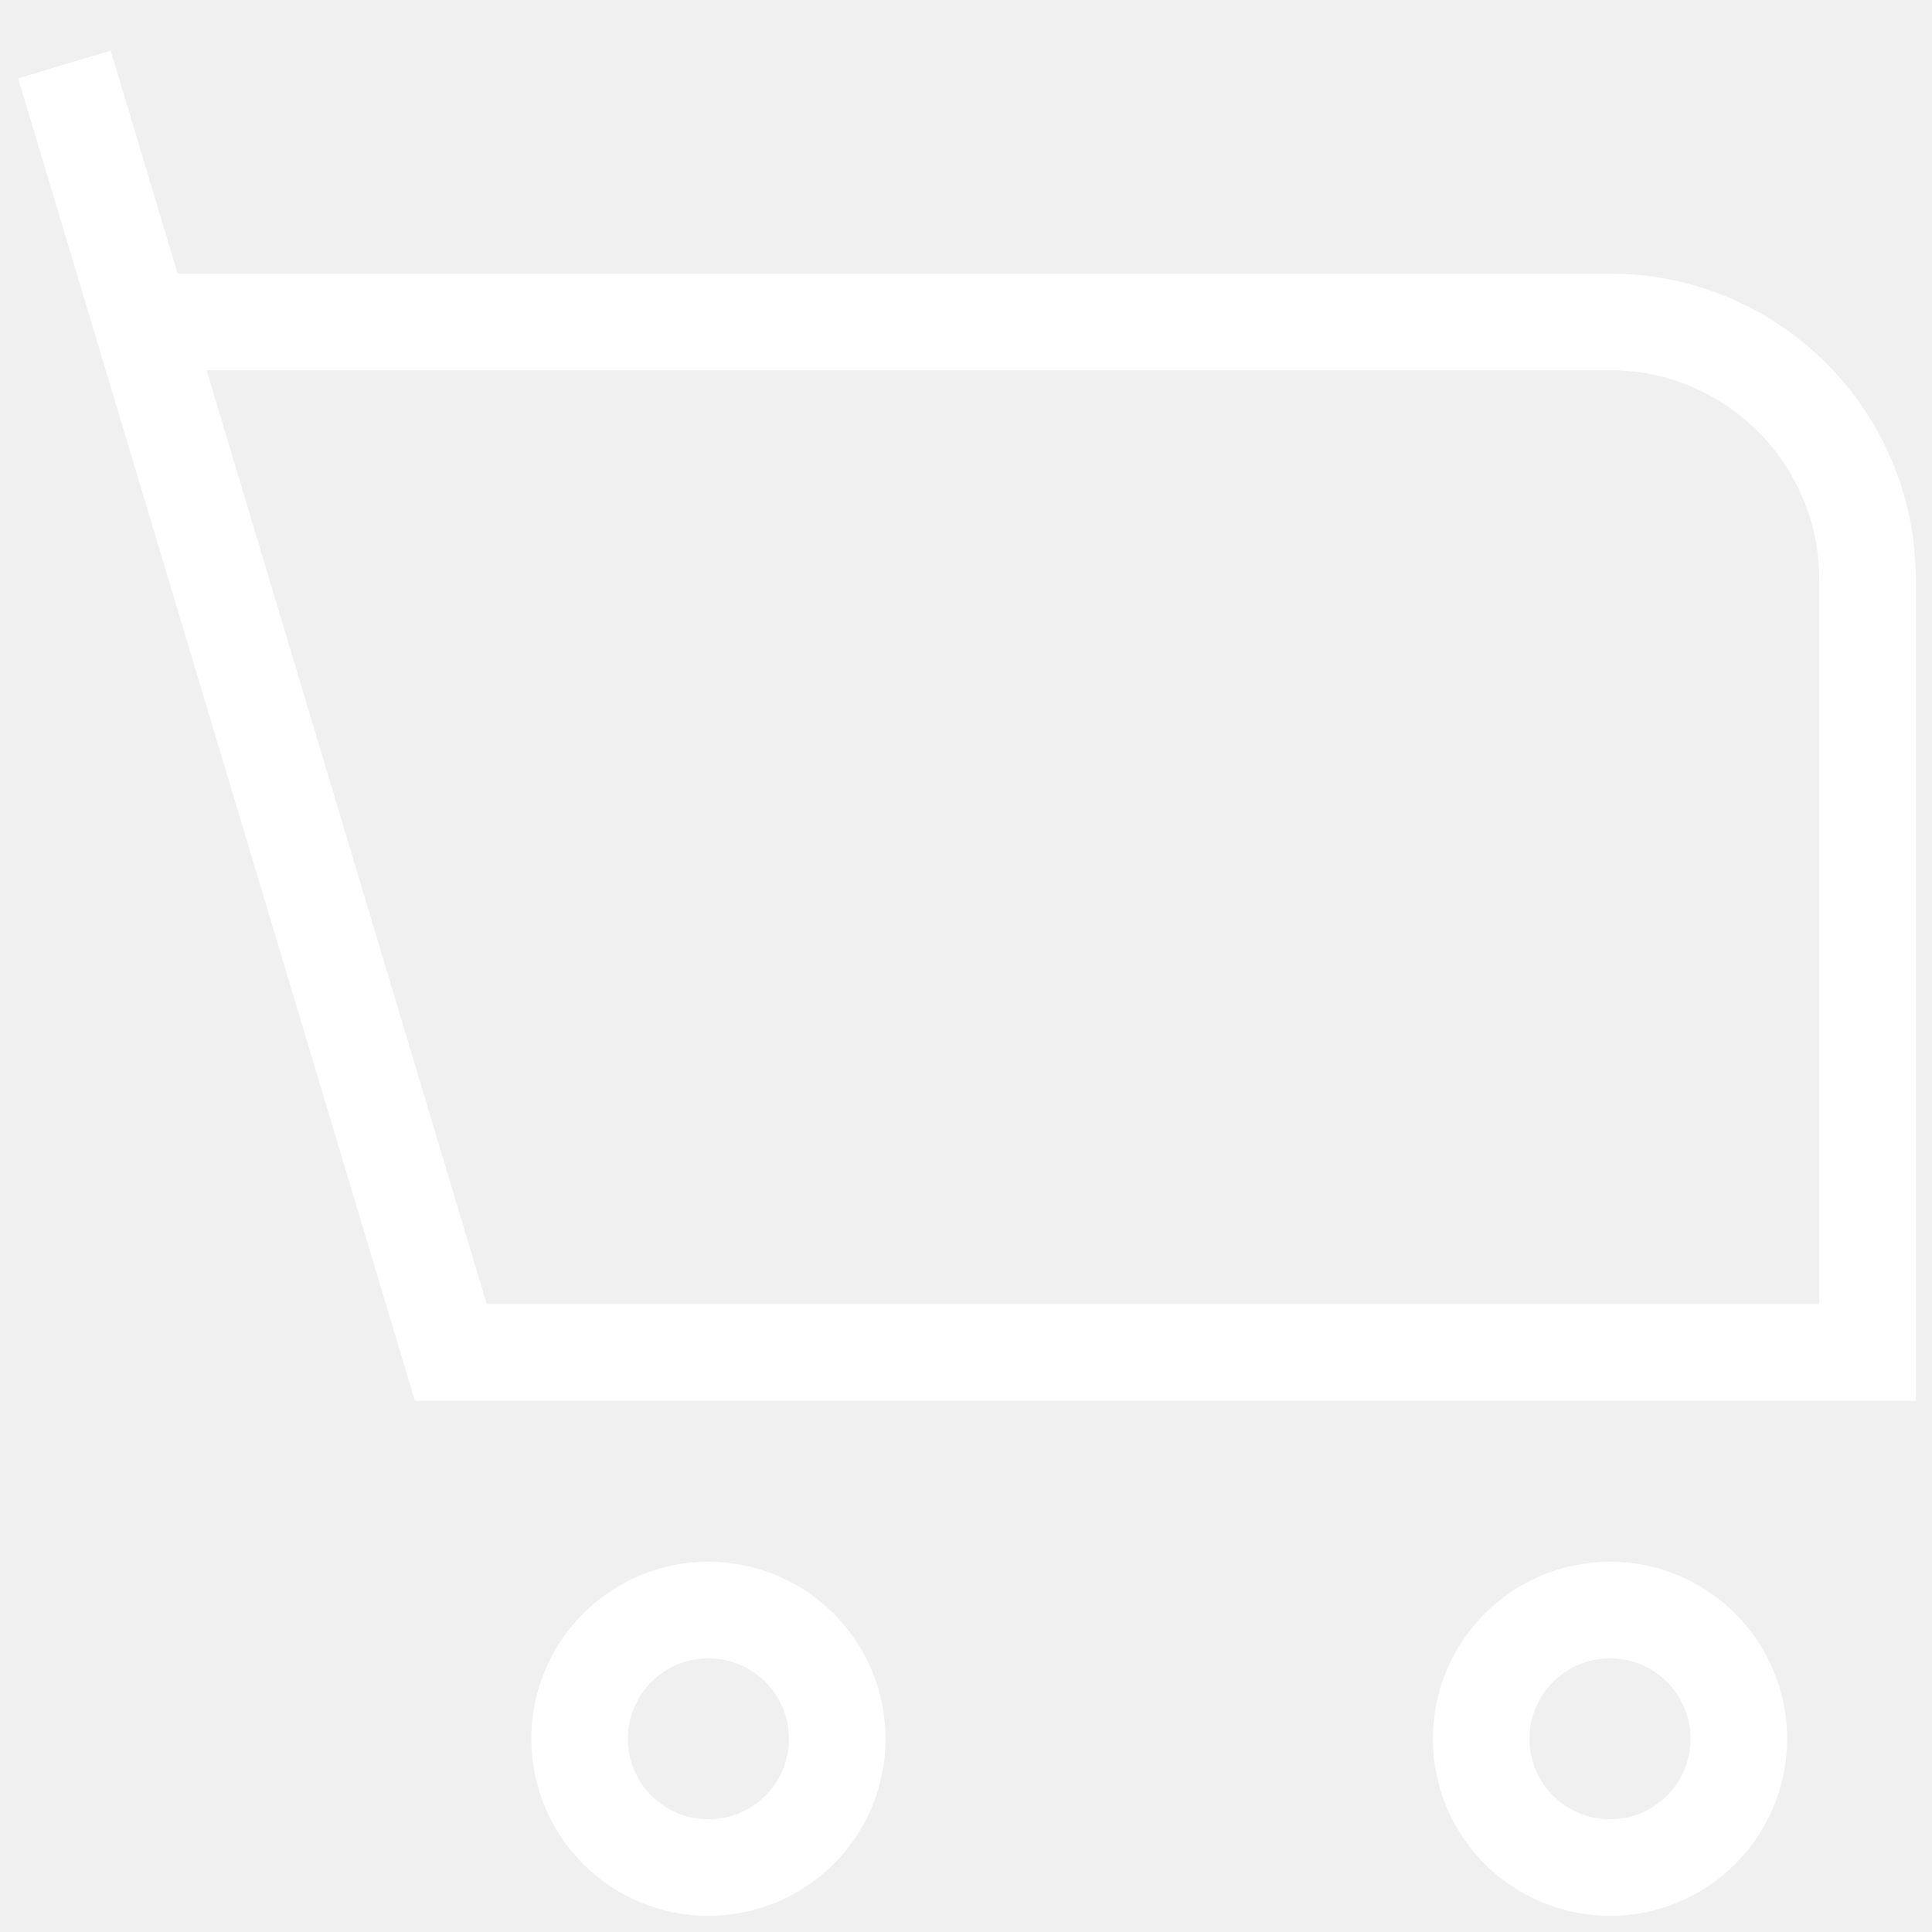
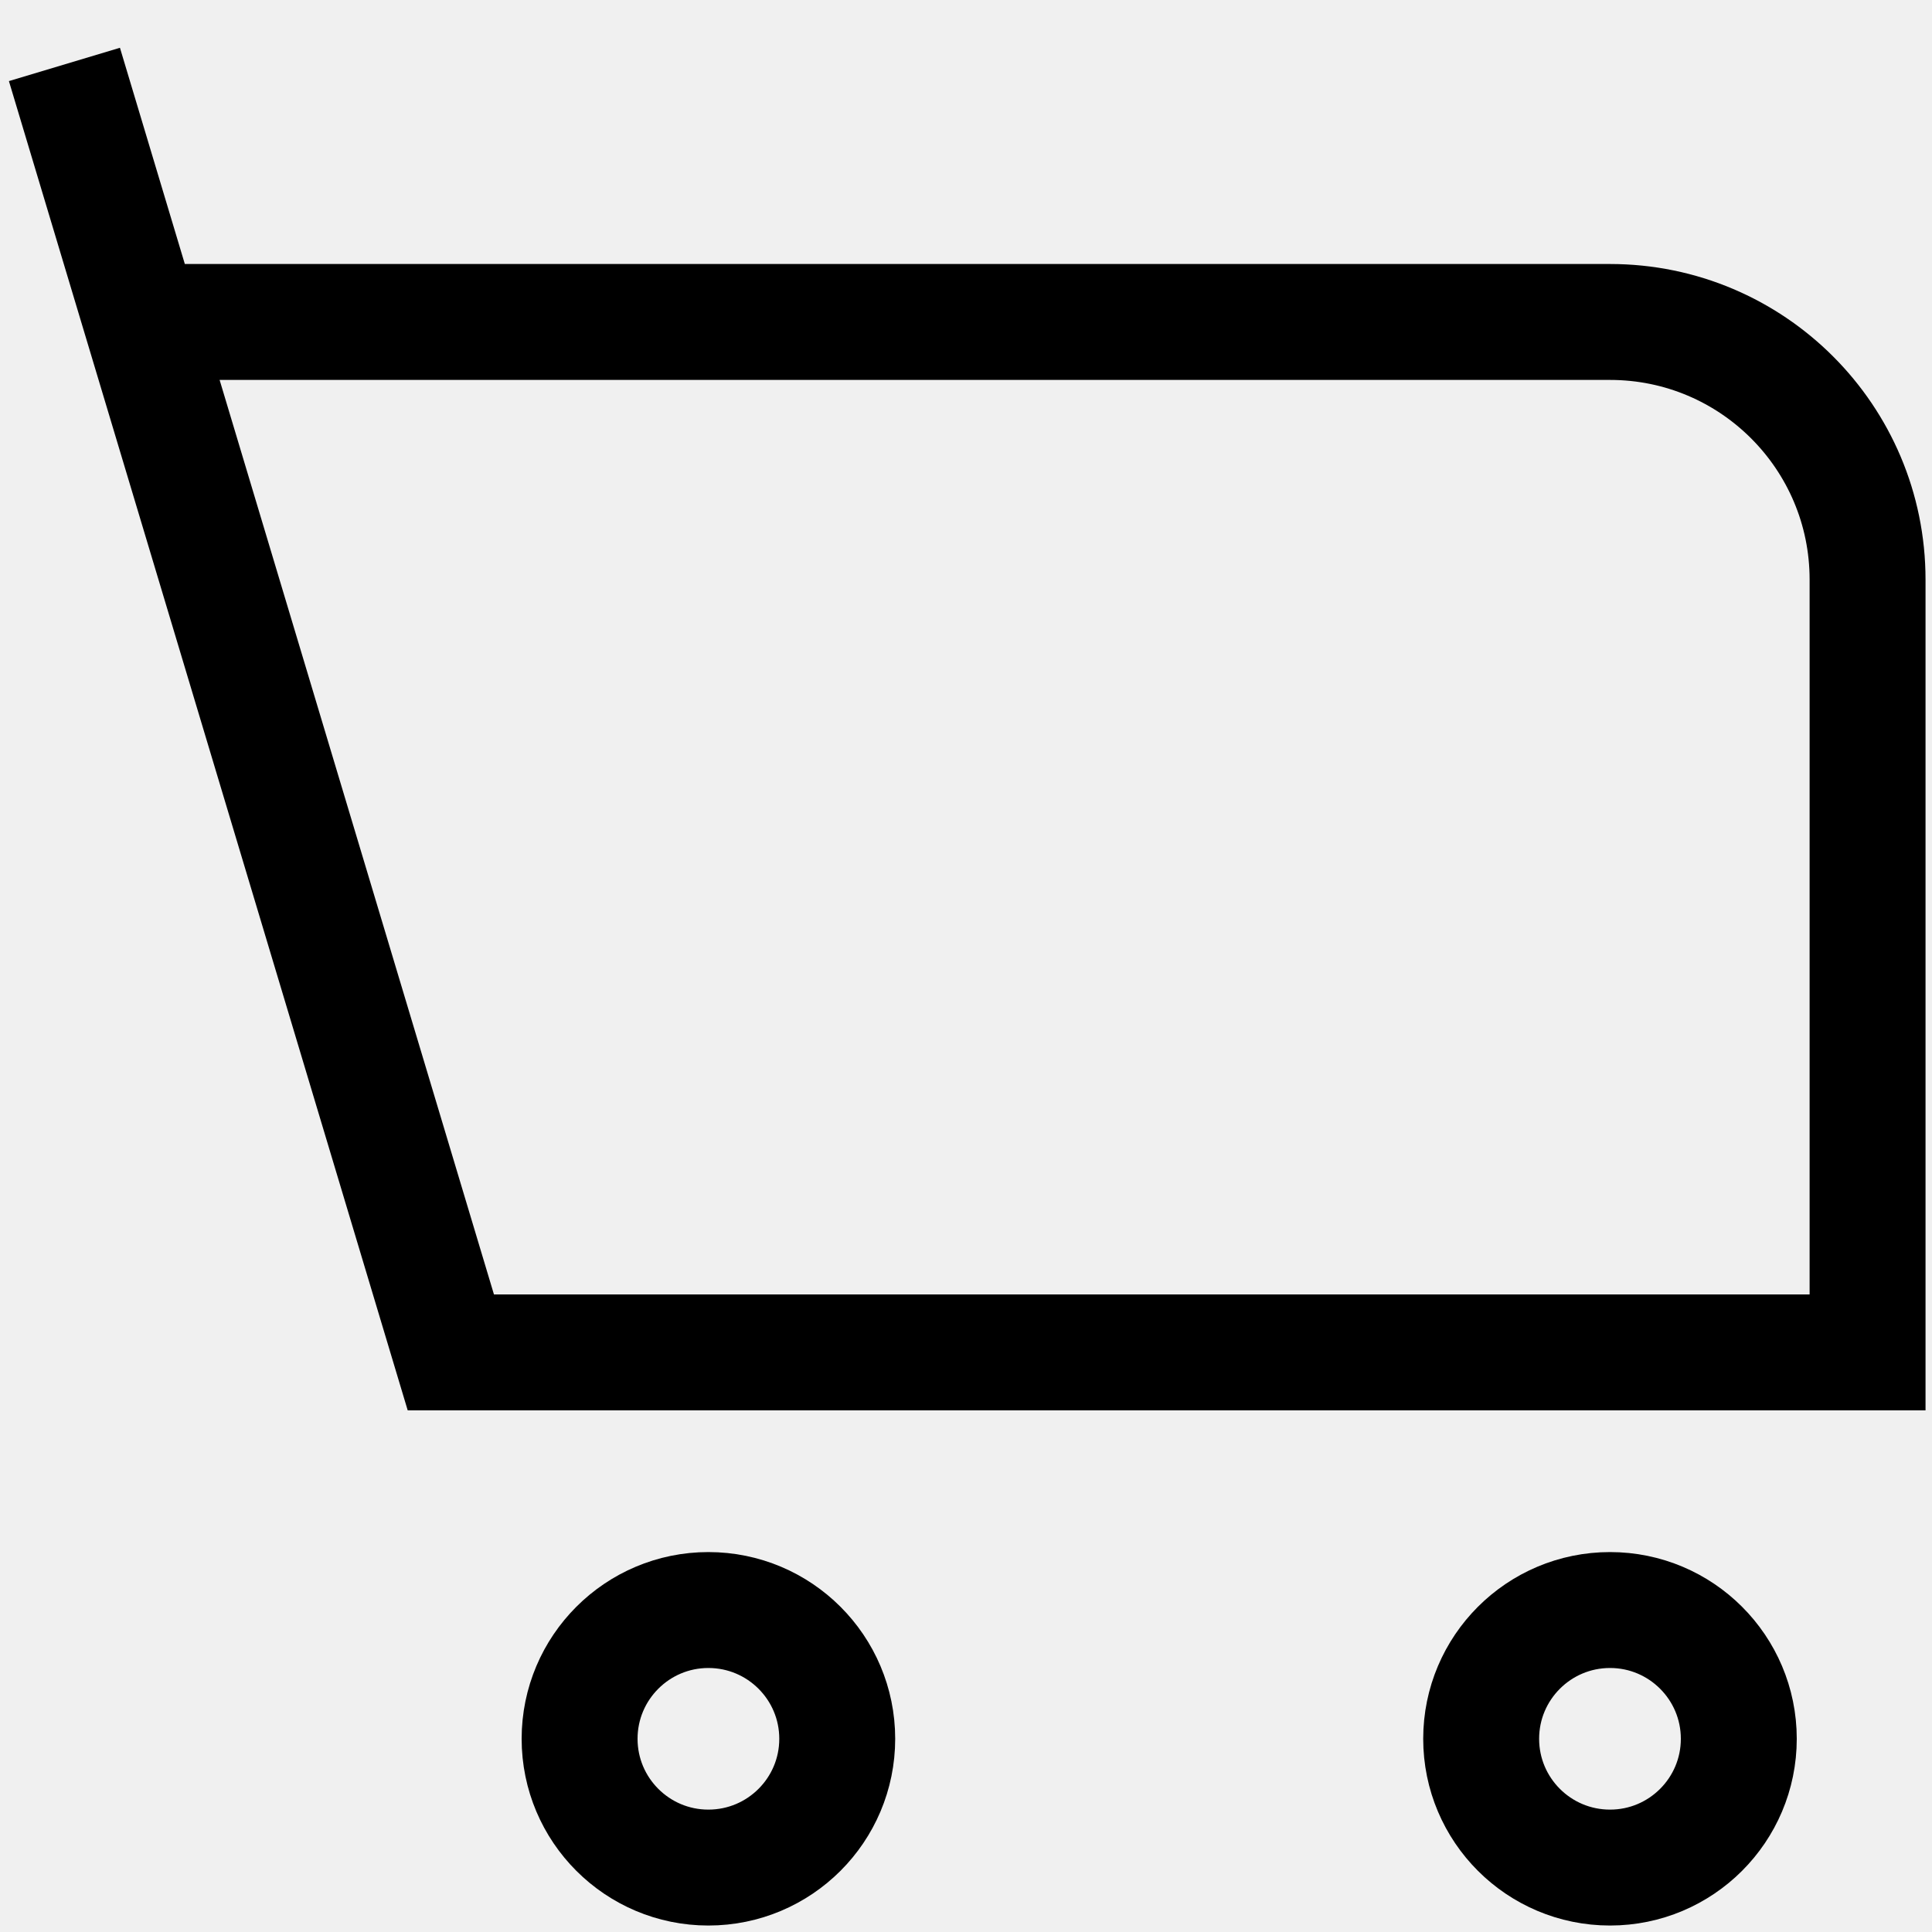
<svg xmlns="http://www.w3.org/2000/svg" width="20" height="20" viewBox="0 0 20 20" fill="none">
-   <path d="M0.667 0.667L1.467 3.333M1.467 3.333L4.667 14H19.333V6C19.333 4.527 18.139 3.333 16.667 3.333H1.467ZM16.667 19.333C15.93 19.333 15.333 18.736 15.333 18C15.333 17.264 15.93 16.667 16.667 16.667C17.403 16.667 18 17.264 18 18C18 18.736 17.403 19.333 16.667 19.333ZM6 18C6 17.264 6.597 16.667 7.333 16.667C8.07 16.667 8.667 17.264 8.667 18C8.667 18.736 8.07 19.333 7.333 19.333C6.597 19.333 6 18.736 6 18Z" stroke="white" />
+   <path d="M0.667 0.667L1.467 3.333M1.467 3.333L4.667 14H19.333V6C19.333 4.527 18.139 3.333 16.667 3.333H1.467ZM16.667 19.333C15.93 19.333 15.333 18.736 15.333 18C15.333 17.264 15.93 16.667 16.667 16.667C17.403 16.667 18 17.264 18 18C18 18.736 17.403 19.333 16.667 19.333ZM6 18C6 17.264 6.597 16.667 7.333 16.667C8.07 16.667 8.667 17.264 8.667 18C8.667 18.736 8.07 19.333 7.333 19.333C6.597 19.333 6 18.736 6 18Z" stroke="black" stroke-width="1.2" />
</svg>
